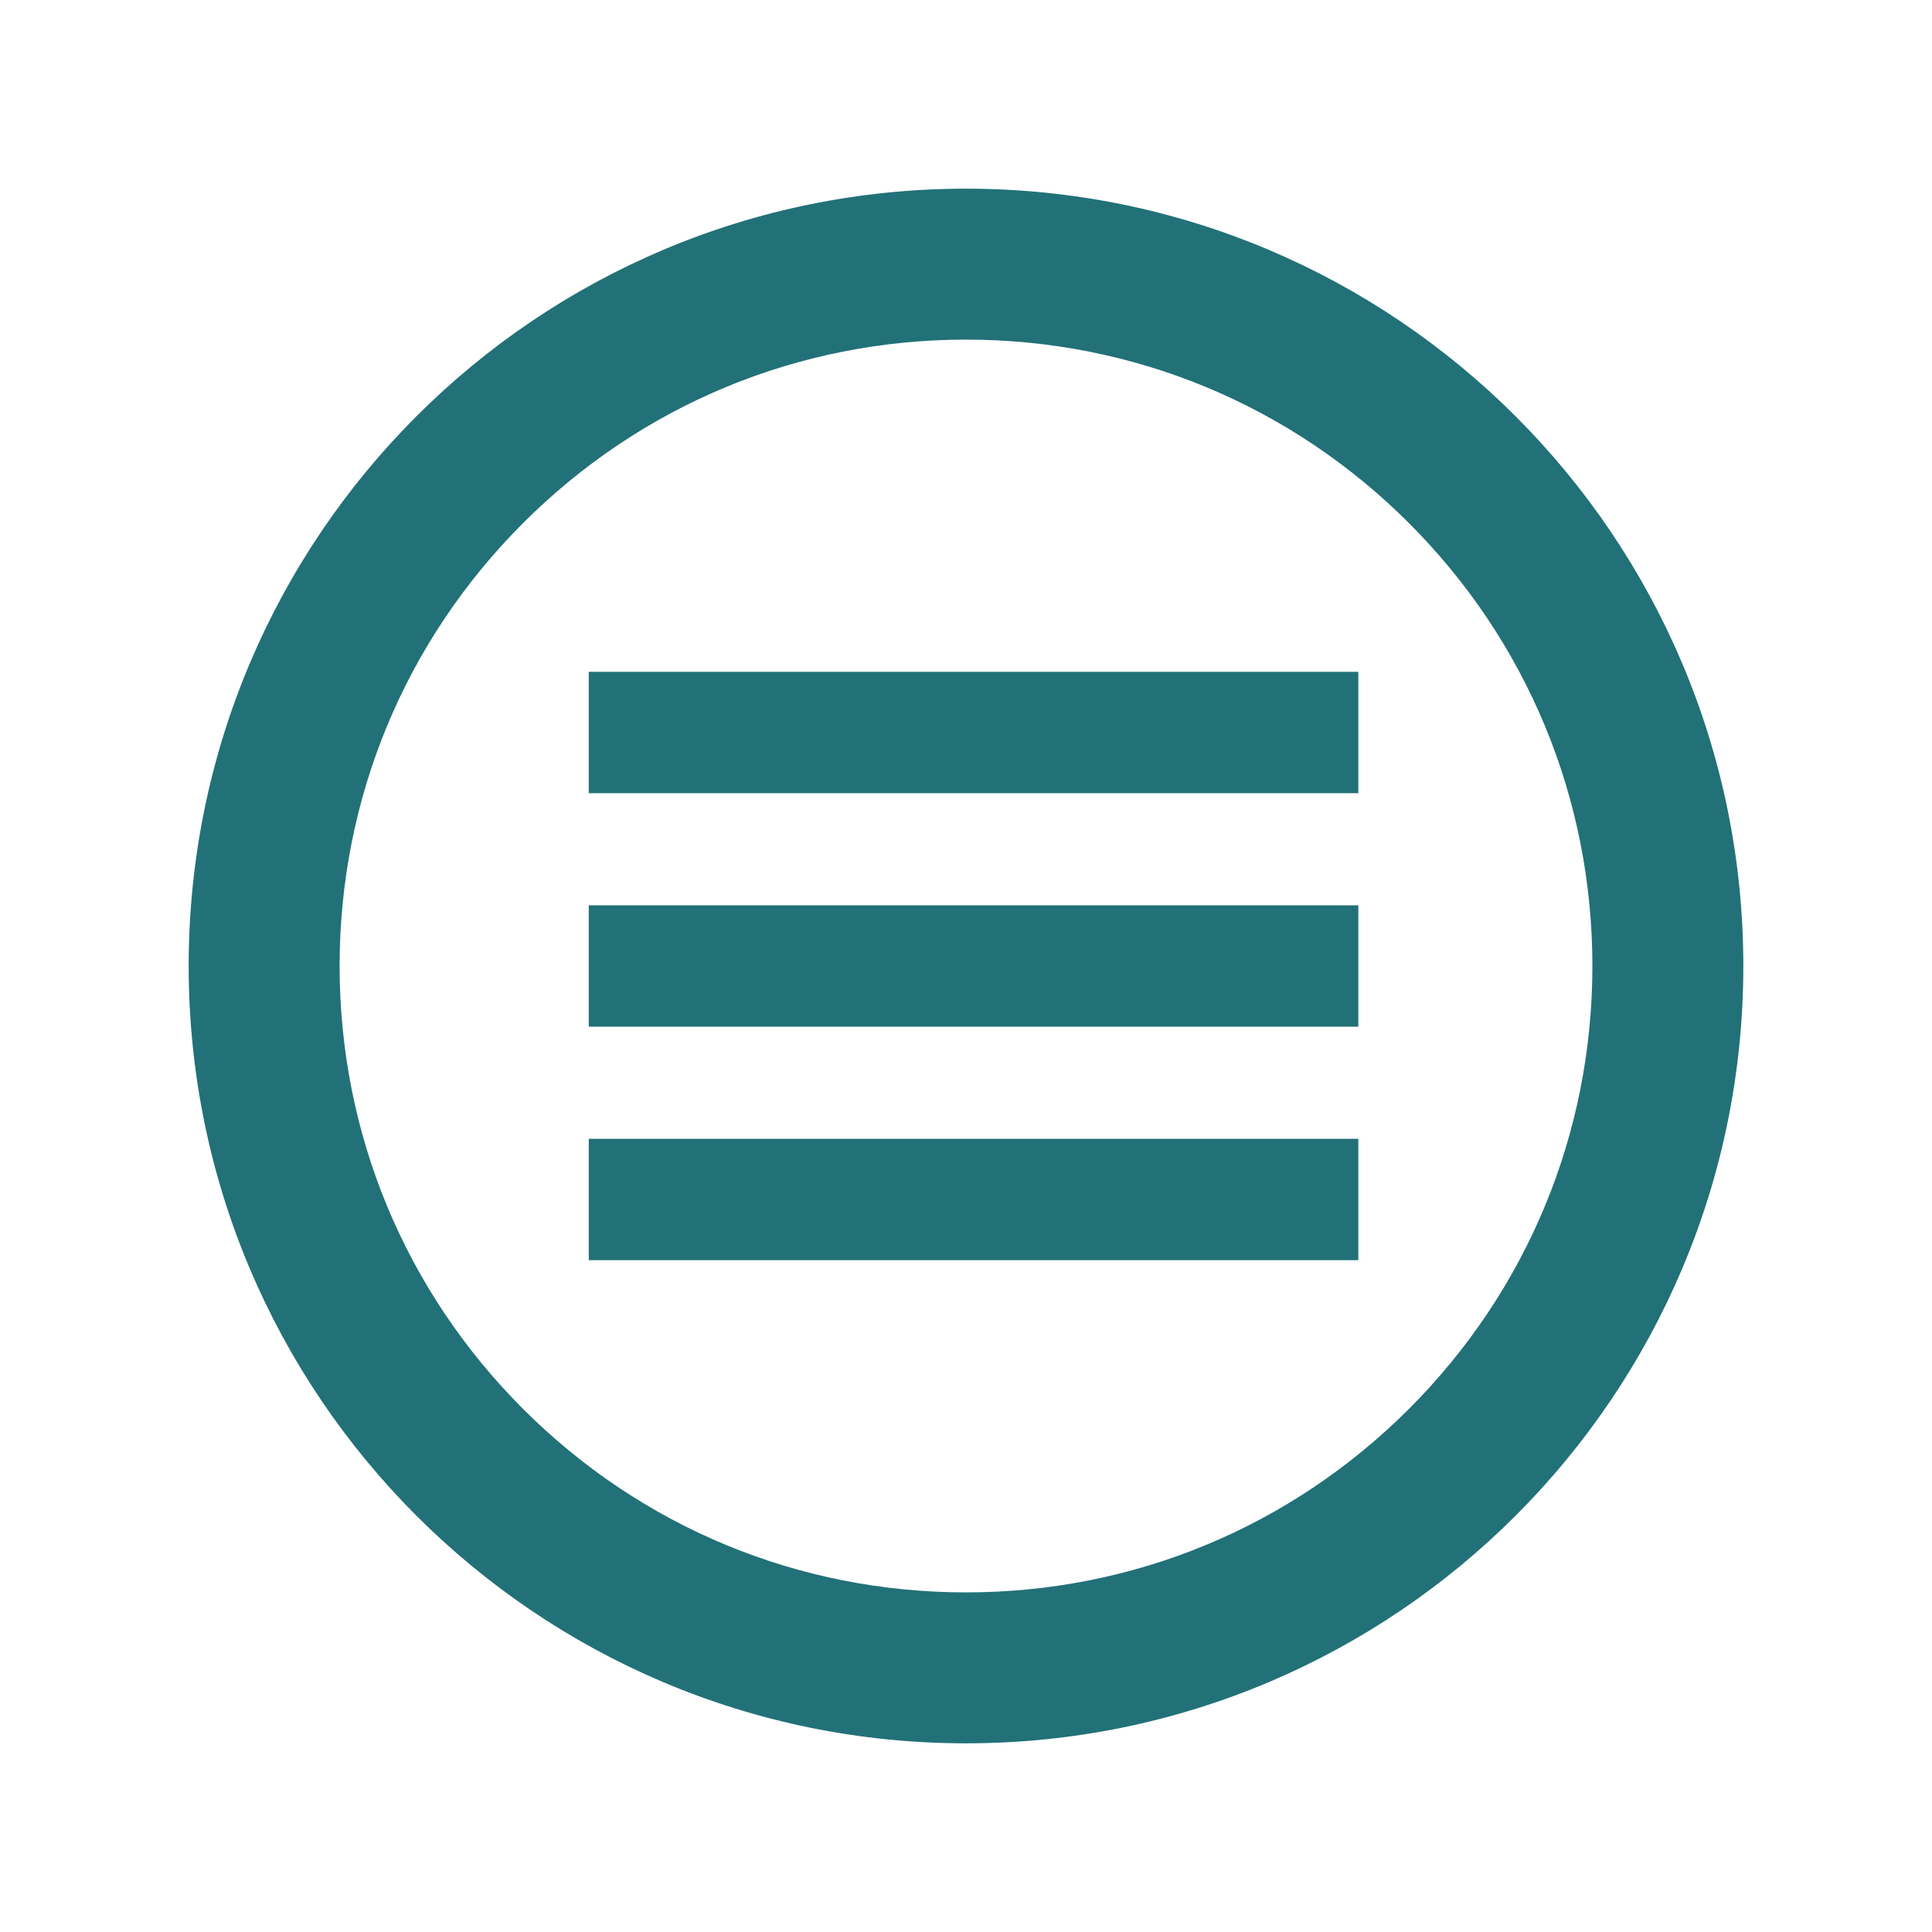
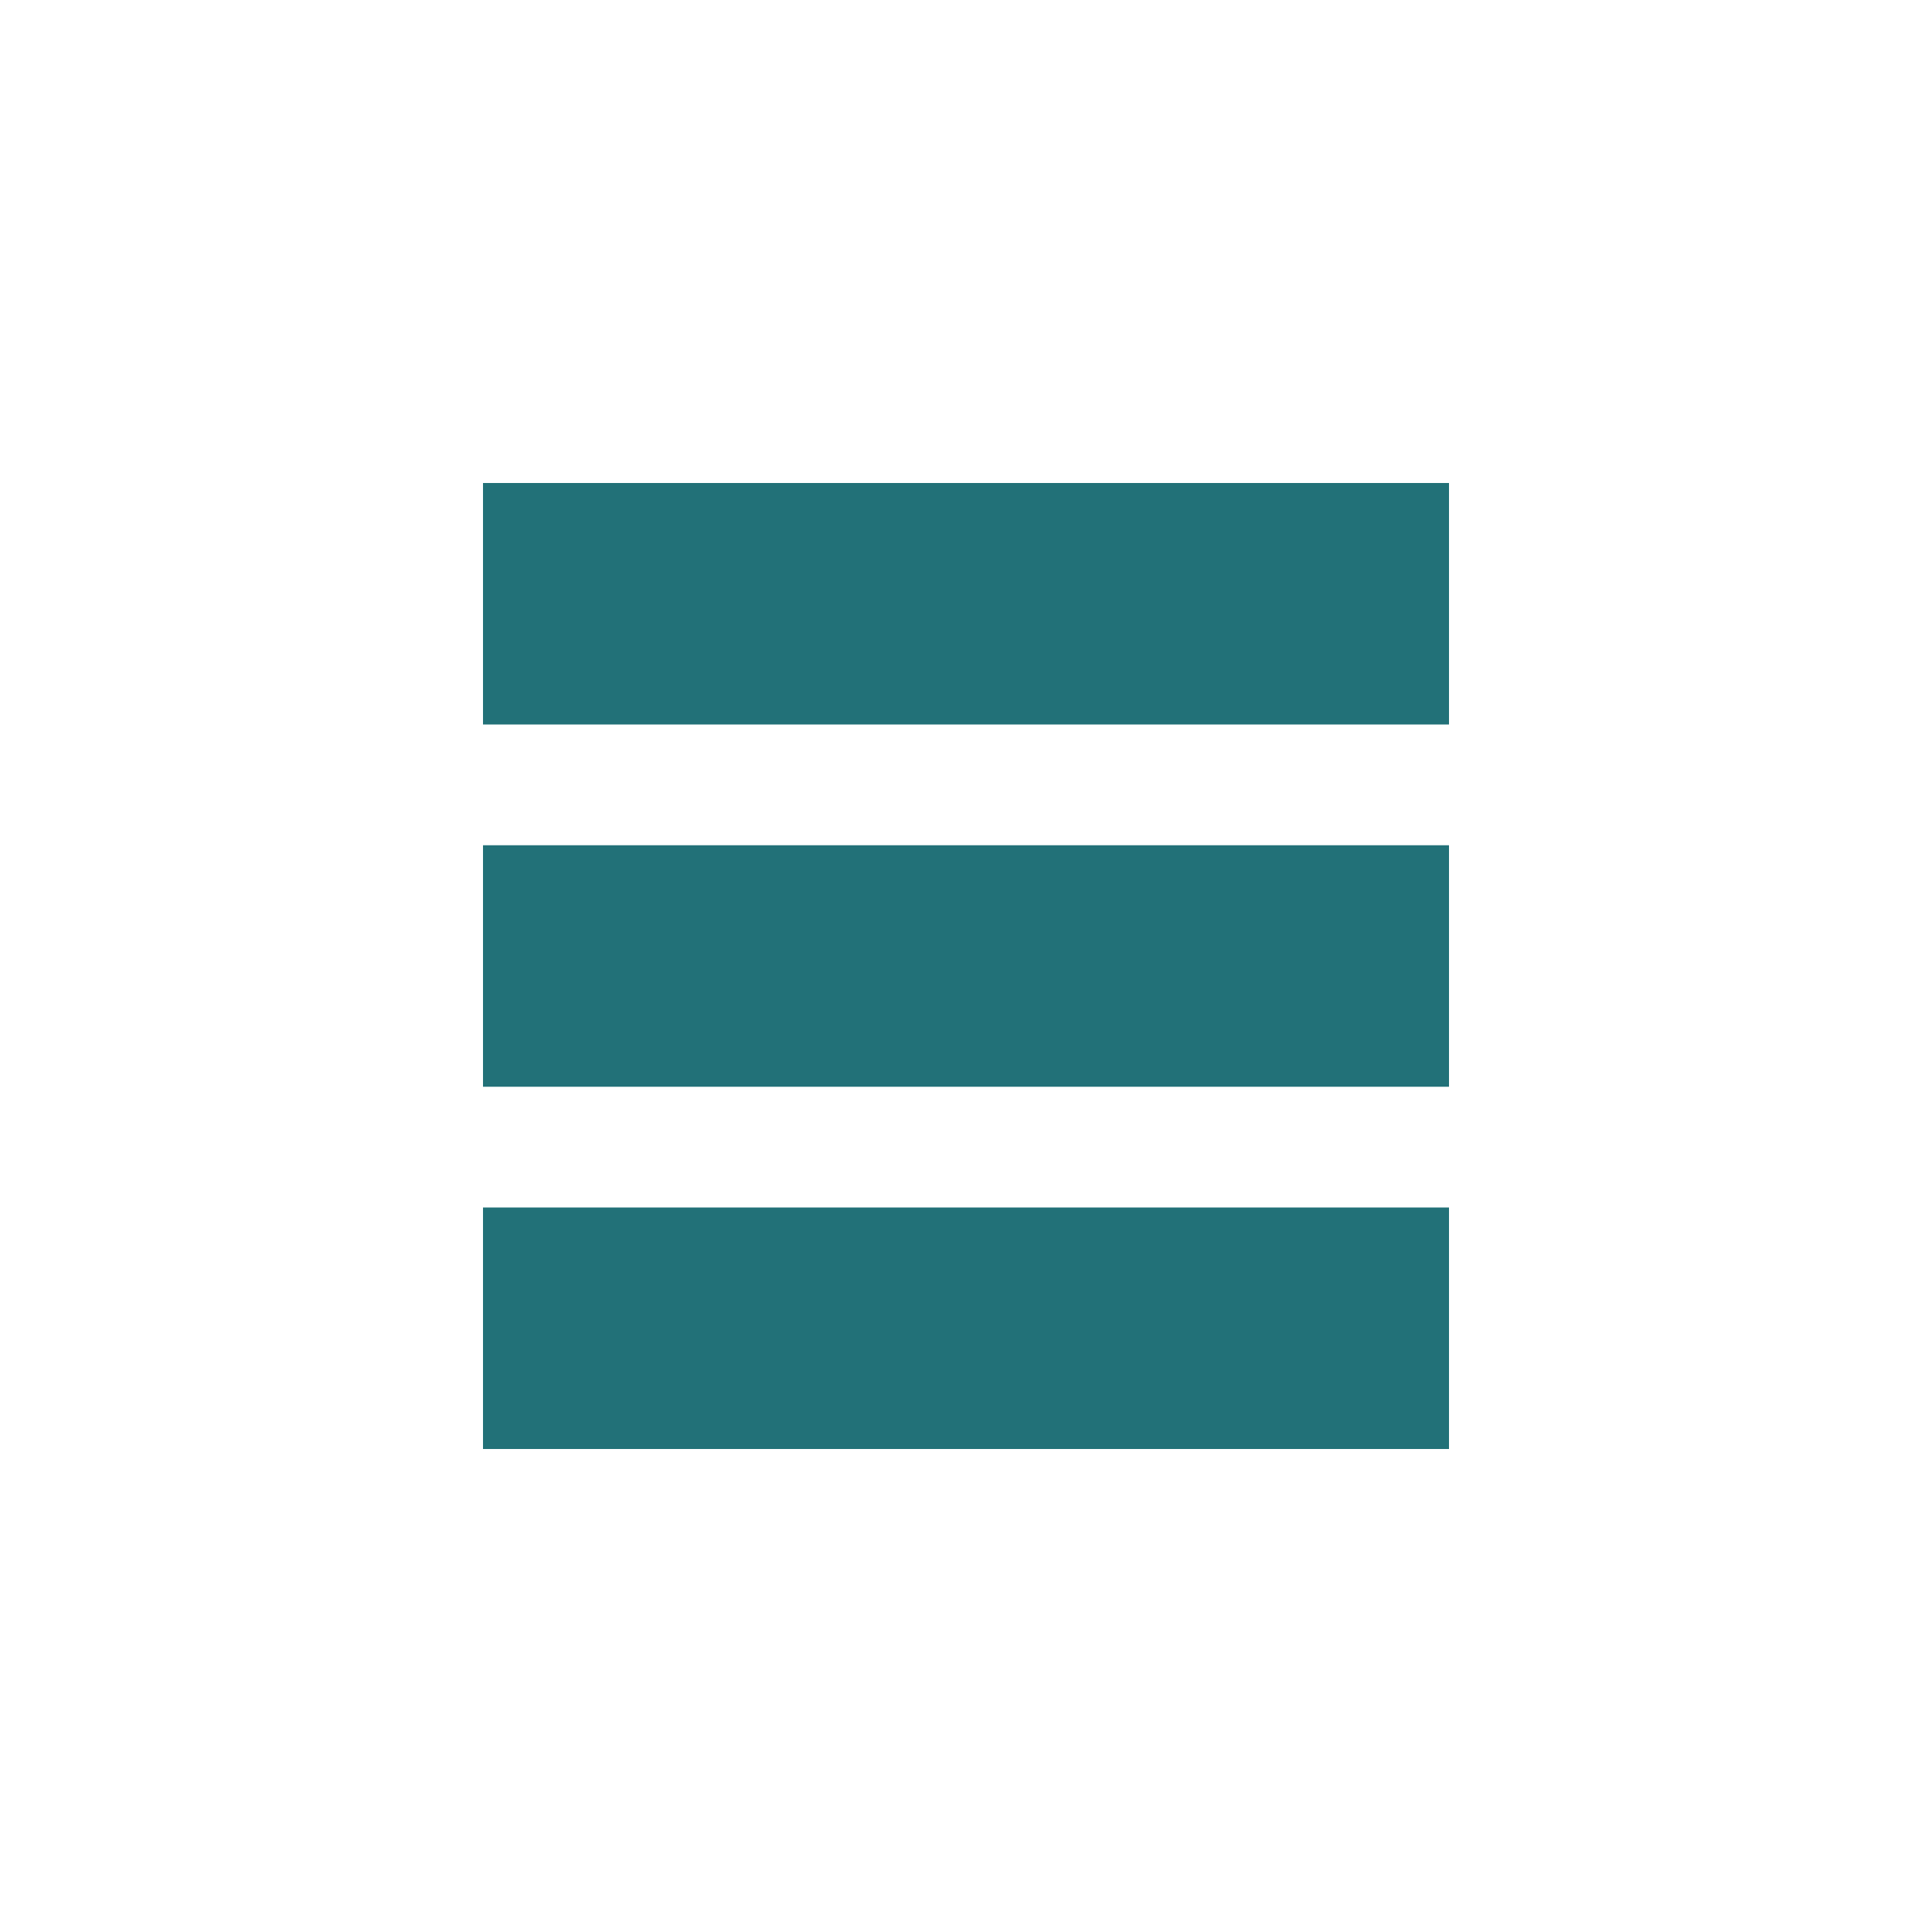
- <svg xmlns="http://www.w3.org/2000/svg" width="512" height="512" viewBox="0 0 512 512">
-   <path fill="#227178" d="M256 90c44.34 0 86.026 17.267 117.38 48.62C404.732 169.974 422 211.66 422 256s-17.268 86.026-48.62 117.38C342.026 404.733 300.34 422 256 422c-44.34 0-86.026-17.267-117.38-48.62C107.267 342.026 90 300.34 90 256s17.267-86.026 48.62-117.38C169.974 107.267 211.66 90 256 90zm0-40C142.23 50 50 142.23 50 256s92.23 206 206 206 206-92.23 206-206S369.77 50 256 50zm103.97 160.212H156.03v-32.175h203.94v32.175zm0 29.7H156.03v32.175h203.94v-32.175zm0 61.875H156.03v32.175h203.94v-32.175z" />
+ <svg xmlns="http://www.w3.org/2000/svg" width="32" height="32" viewBox="0 0 32 32">
+   <path stroke="#449FDB" d="M0 0" />
+   <path d="M8 8v4h16V8H8zm0 10h16v-4H8v4zm0 6h16v-4H8v4z" fill="#227178" />
</svg>
